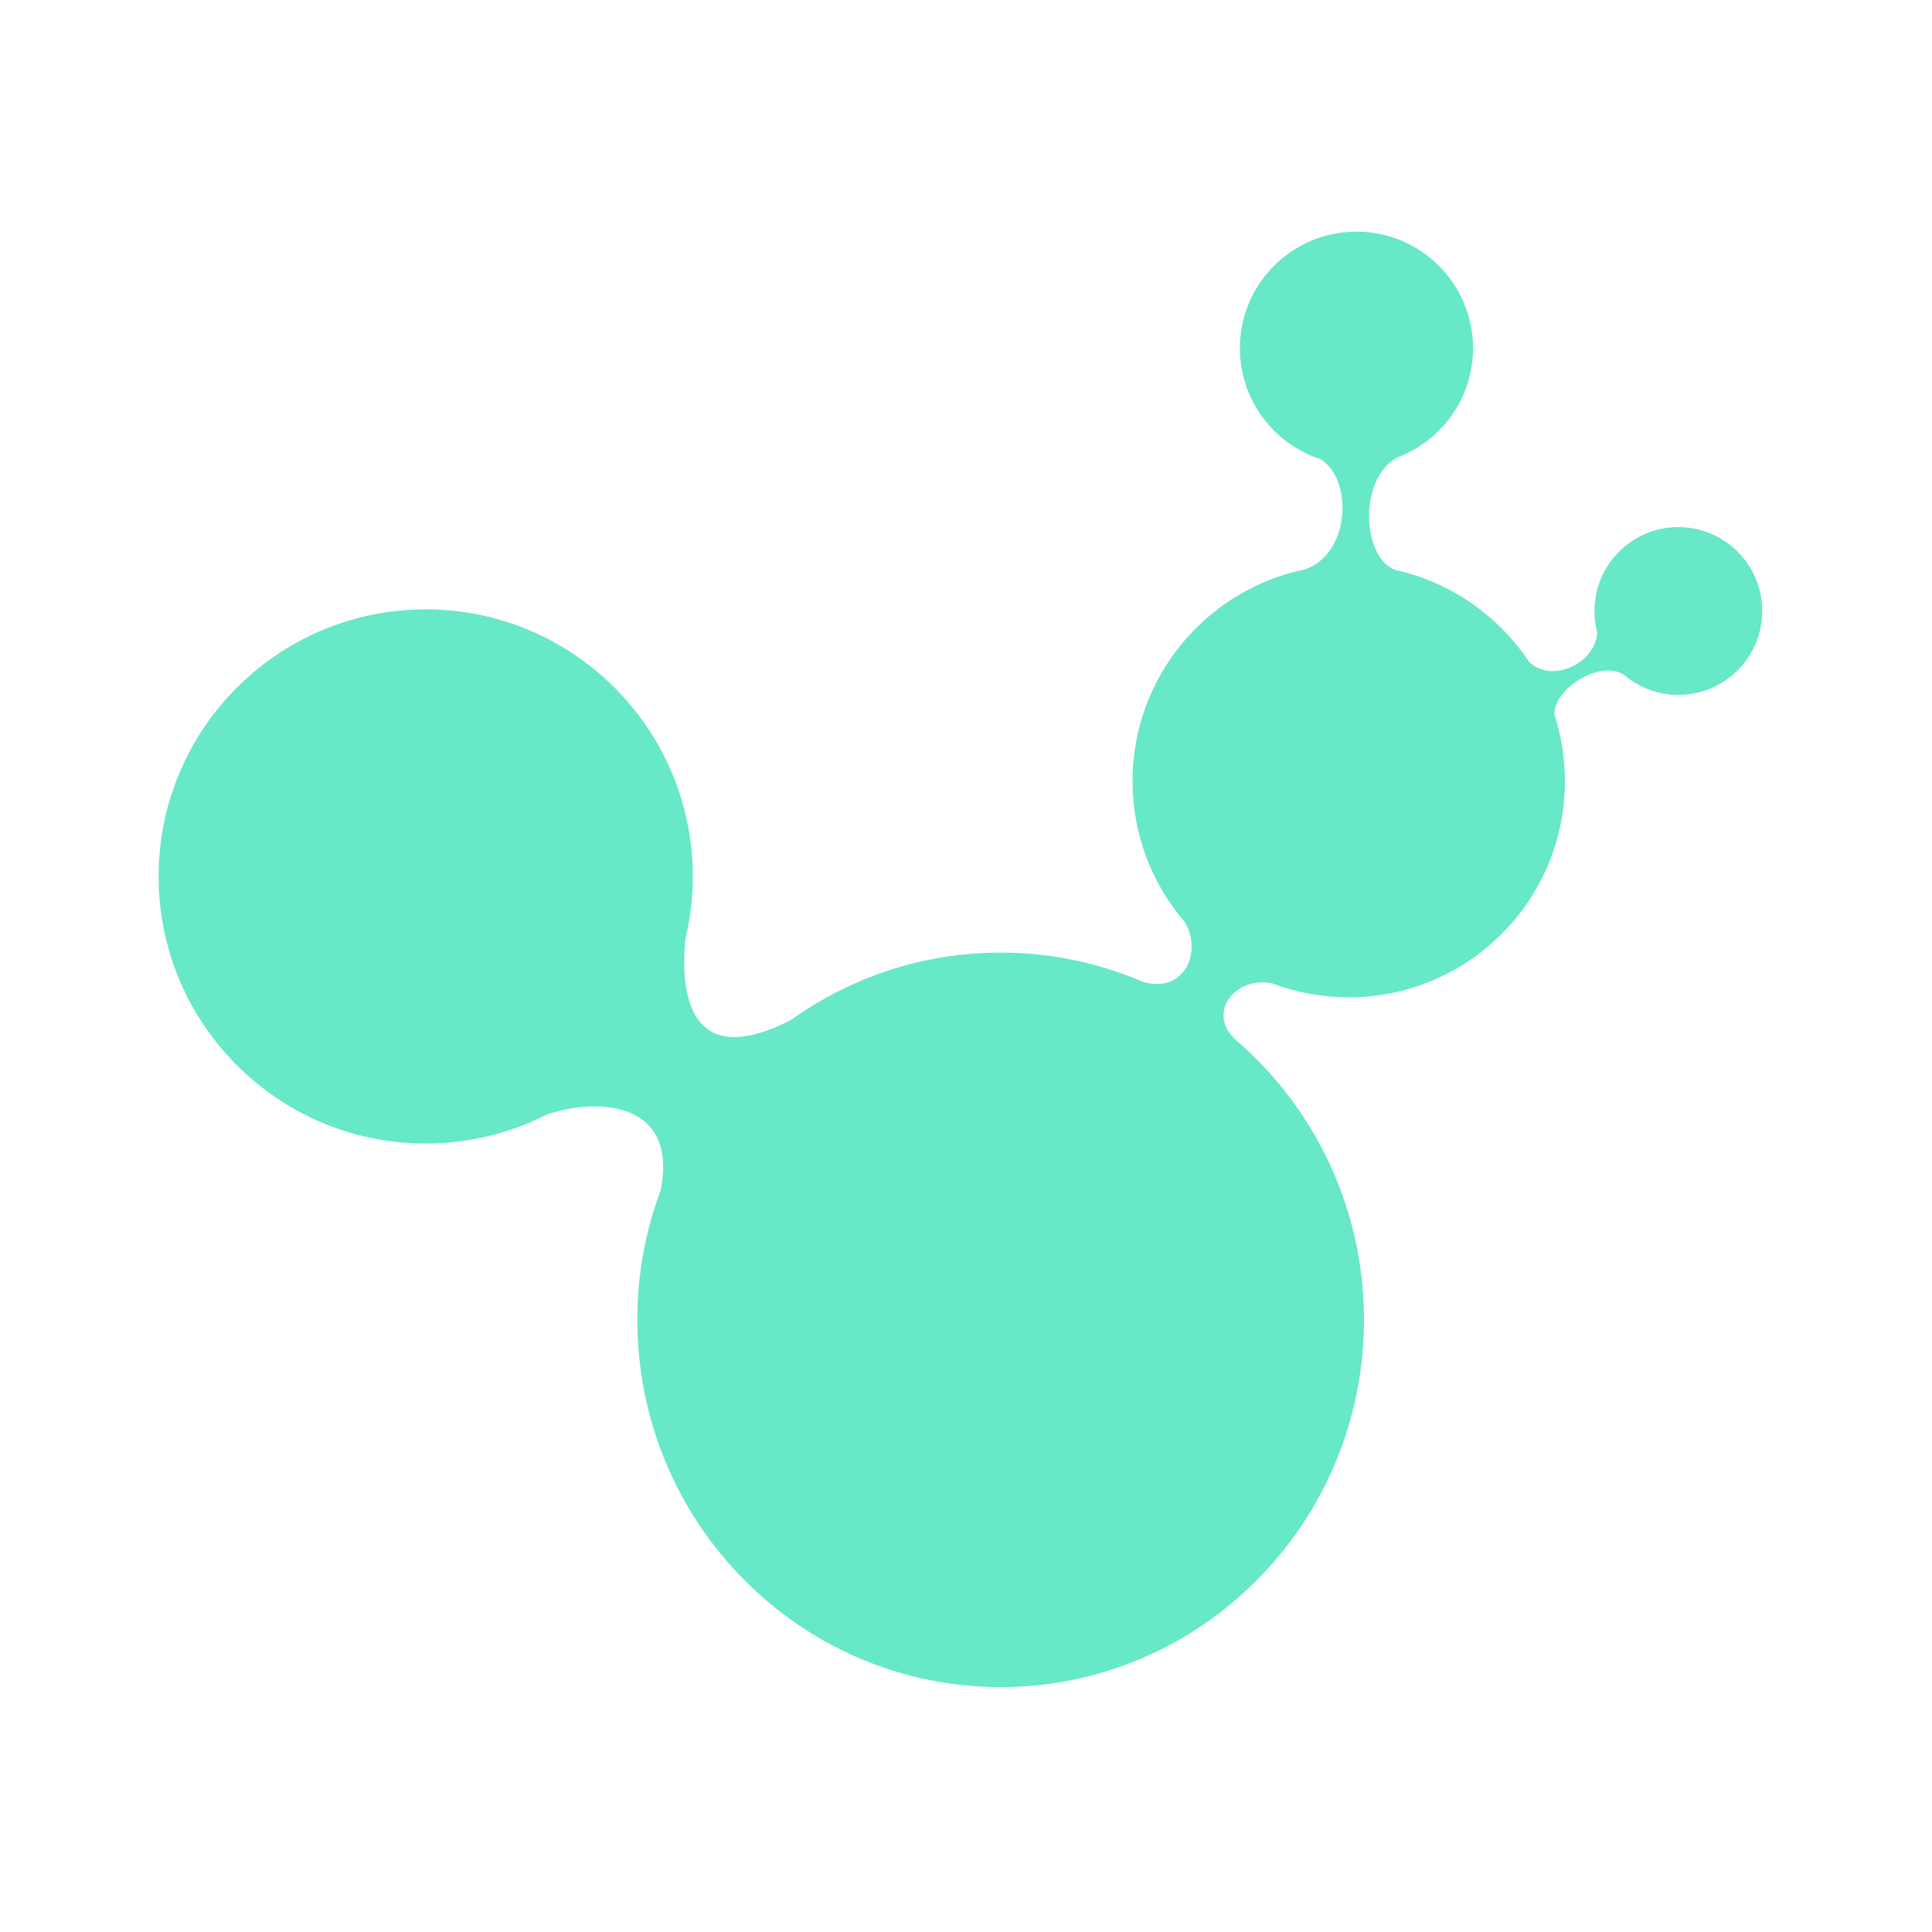
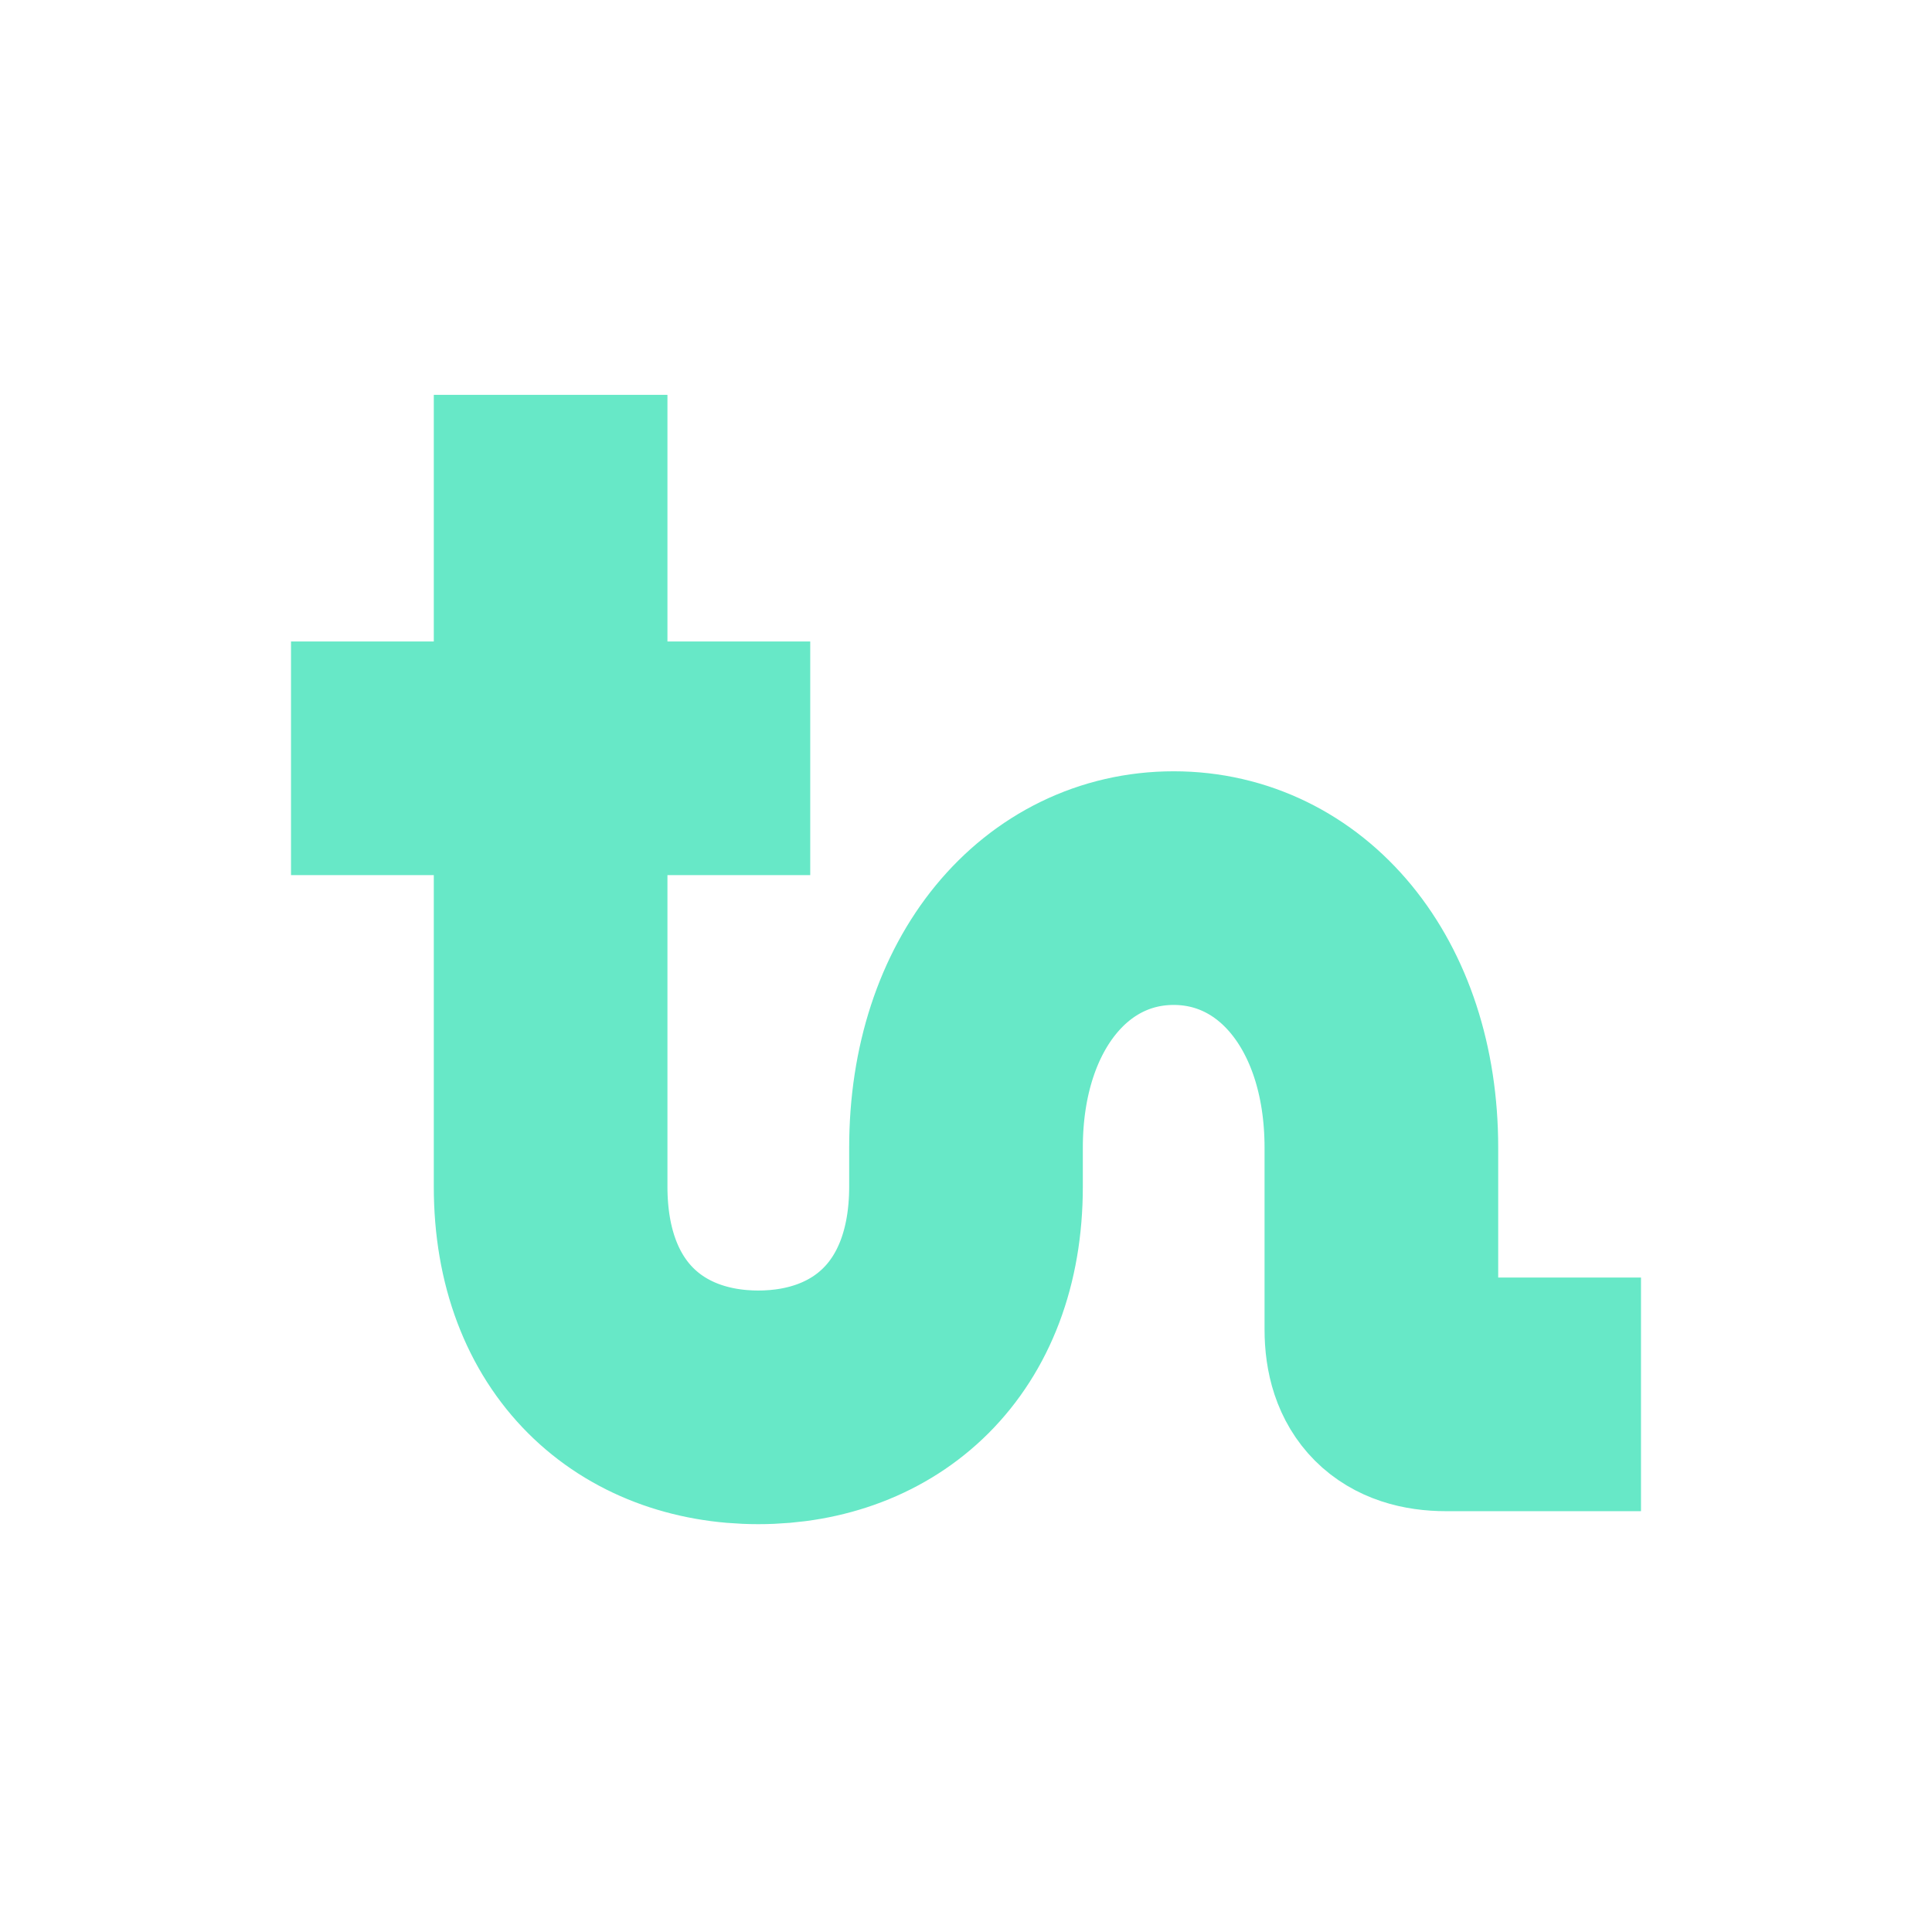
- <svg xmlns="http://www.w3.org/2000/svg" viewBox="0 0 4267 4267" role="img" aria-labelledby="threadnote-title threadnote-description">
-   <path fill="#67e8c7" d="M2915.35,1013.62c-102.711,-33.841 -176.929,-130.614 -176.929,-244.585c0,-142.09 115.36,-257.45 257.45,-257.45c142.091,0 257.45,115.36 257.45,257.45c0,110.859 -70.221,205.446 -168.575,241.672c-84.136,47.891 -77.171,217.197 -4.695,247.765c123.419,26.708 229.127,101.172 296.784,203.046c52.485,50.292 148.232,1.177 150.715,-64.877c-3.963,-15.061 -6.075,-30.882 -6.075,-47.192c-0,-102.258 83.02,-185.278 185.278,-185.278c102.258,-0 185.278,83.02 185.278,185.278c0,102.258 -83.02,185.278 -185.278,185.278c-46.333,0 -88.717,-17.044 -121.207,-45.19c-54.429,-32.346 -155.084,33.274 -152.384,88.606c14.997,46.304 23.108,95.735 23.108,147.047c0,263.54 -213.961,477.5 -477.501,477.5c-59.771,0 -116.991,-11.005 -169.754,-31.103c-80.775,-15.503 -140.464,62.547 -85.45,119.57c1.272,1.319 2.446,2.561 3.524,3.731c174.462,148.808 285.374,371.466 285.374,620.103c-0,447.672 -359.556,811.125 -802.428,811.125c-442.872,0 -802.428,-363.453 -802.428,-811.125c-0,-100.905 18.267,-197.532 51.654,-286.72c40.218,-207.05 -157.425,-200.661 -252.578,-166.259c-80.064,40.66 -170.632,63.585 -266.511,63.585c-325.568,-0 -589.887,-264.319 -589.887,-589.887c-0,-325.567 264.319,-589.887 589.887,-589.887c325.567,0 589.886,264.32 589.886,589.887c0,47.728 -5.68,94.14 -16.399,138.585c-2.492,37.949 -34.309,315.443 233.104,178.504c130.914,-93.793 290.773,-148.933 463.272,-148.933c111.648,0 218.001,23.099 314.586,64.804c92.032,25.89 131.068,-65.924 92.213,-132.144c-72.007,-83.611 -115.566,-192.427 -115.566,-311.336c0,-230.361 163.477,-422.84 380.617,-467.648c103.35,-35.574 105.455,-203.203 33.465,-243.922Z" />
+ <svg xmlns="http://www.w3.org/2000/svg" width="256" height="256" viewBox="0 0 256 256" role="img" aria-label="Threadnote Continuum">
+   <g fill="#67e8c7">
+     <g transform="translate(128 128) scale(.86) translate(-134 -128)" fill="none" stroke="#67e8c7" stroke-width="36" stroke-linejoin="round" stroke-linecap="butt">
+       <path d="M70 40V162C70 184 84 196 102 196S134 184 134 162V156C134 132 148 116 166 116S198 132 198 156V184Q198 194 208 194H238M30 96H110" />
+     </g>
+   </g>
</svg>
